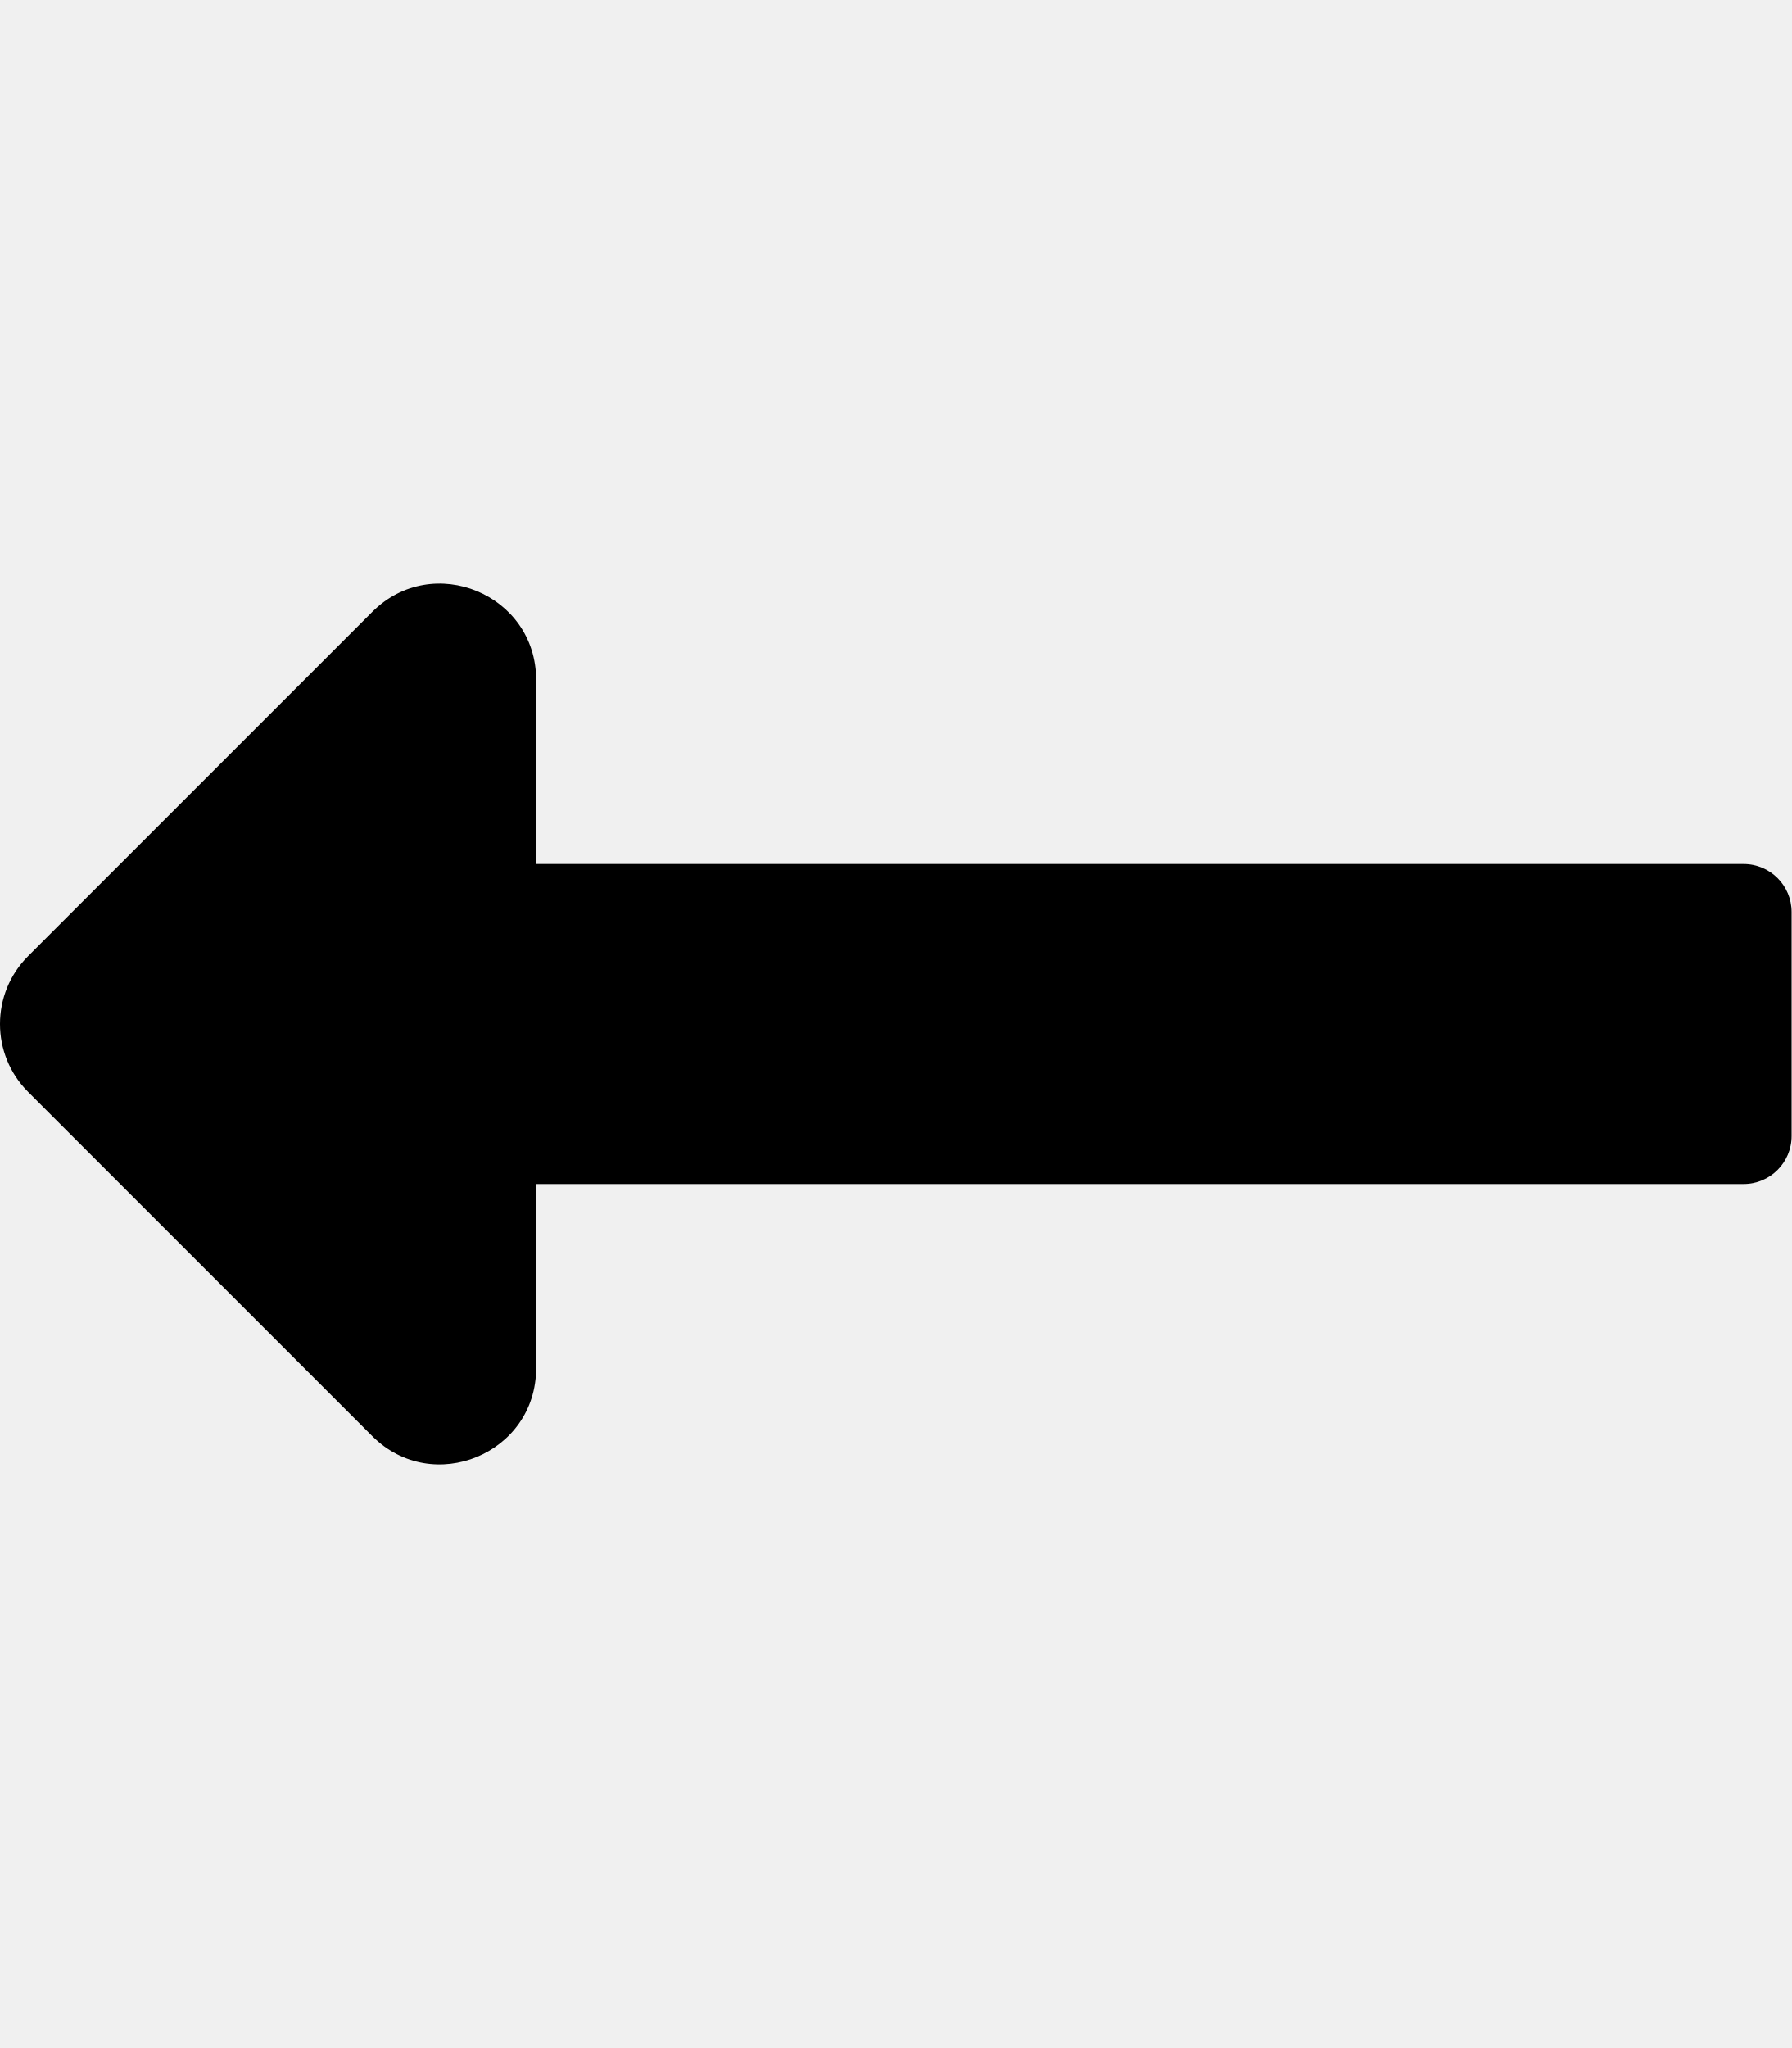
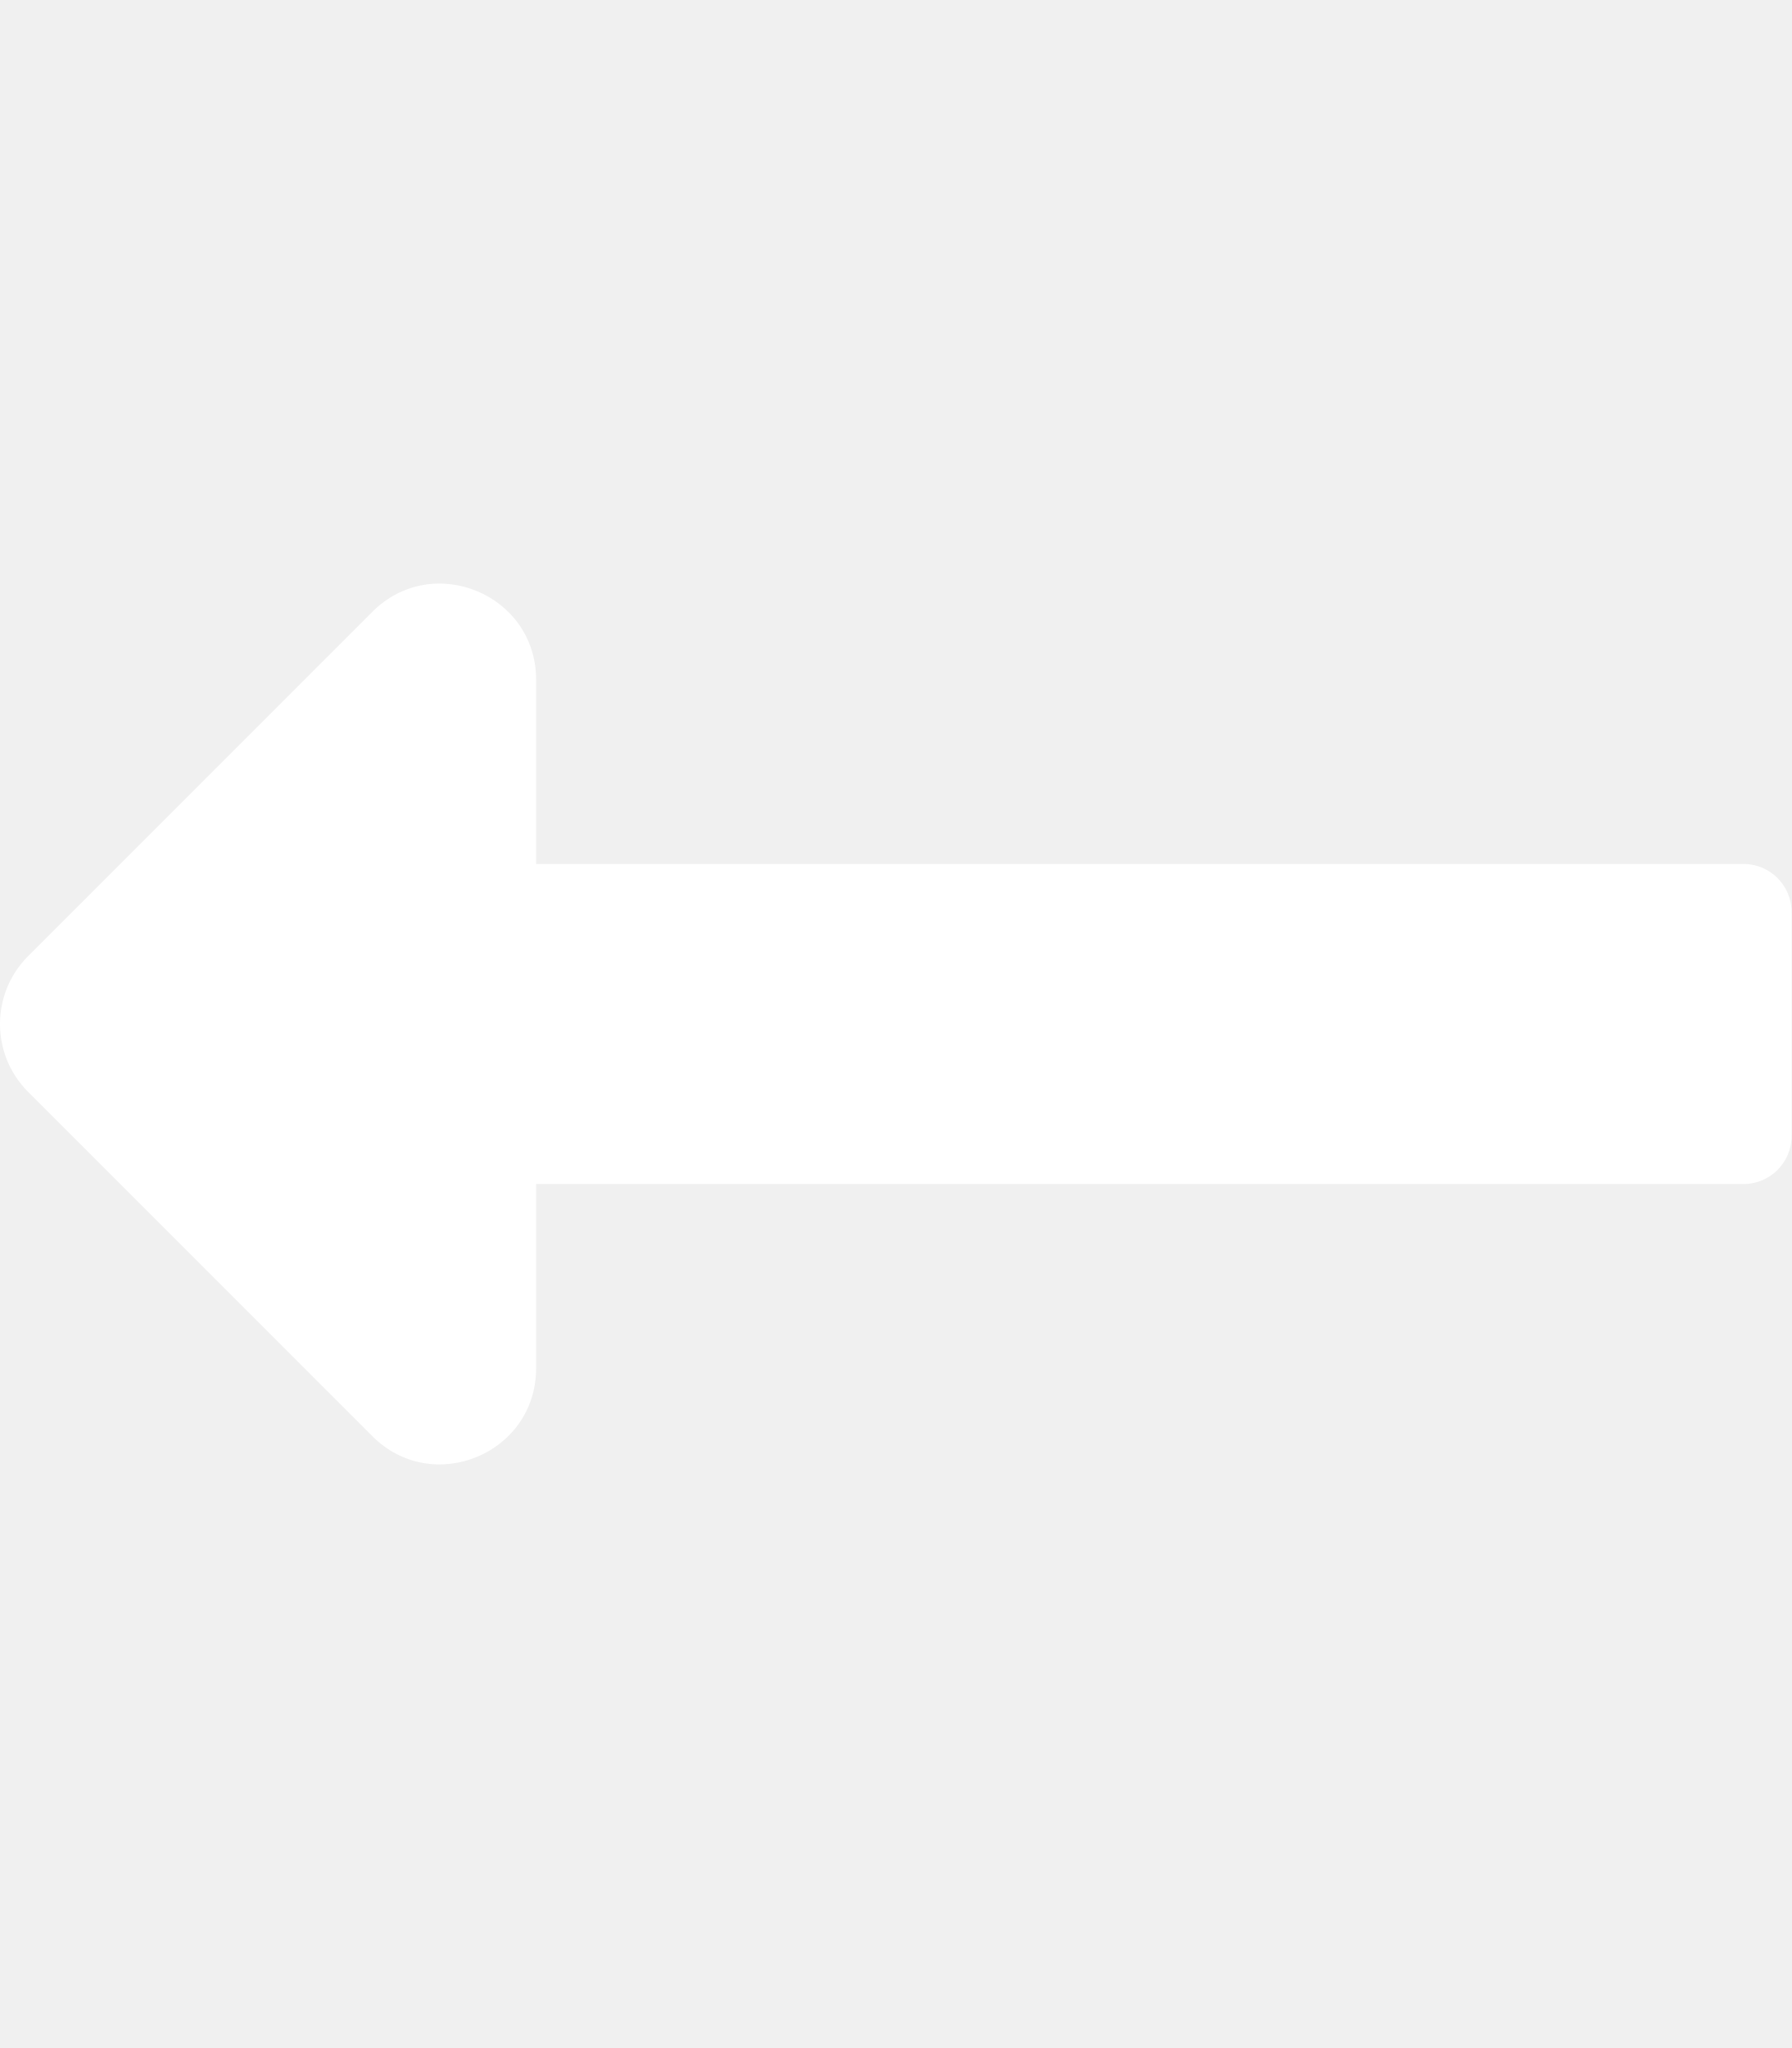
<svg xmlns="http://www.w3.org/2000/svg" aria-hidden="true" focusable="false" data-prefix="fas" data-icon="long-arrow-alt-left" class="svg-inline--fa fa-long-arrow-alt-left fa-w-14" role="img" viewBox="0 0 448 512">
-   <path fill="currentColor" d="M134.059 296H436c6.627 0 12-5.373 12-12v-56c0-6.627-5.373-12-12-12H134.059v-46.059c0-21.382-25.851-32.09-40.971-16.971L7.029 239.029c-9.373 9.373-9.373 24.569 0 33.941l86.059 86.059c15.119 15.119 40.971 4.411 40.971-16.971V296z" />
+   <path fill="white" d="M134.059 296H436c6.627 0 12-5.373 12-12v-56c0-6.627-5.373-12-12-12H134.059v-46.059c0-21.382-25.851-32.09-40.971-16.971L7.029 239.029c-9.373 9.373-9.373 24.569 0 33.941l86.059 86.059c15.119 15.119 40.971 4.411 40.971-16.971V296z" />
</svg>
